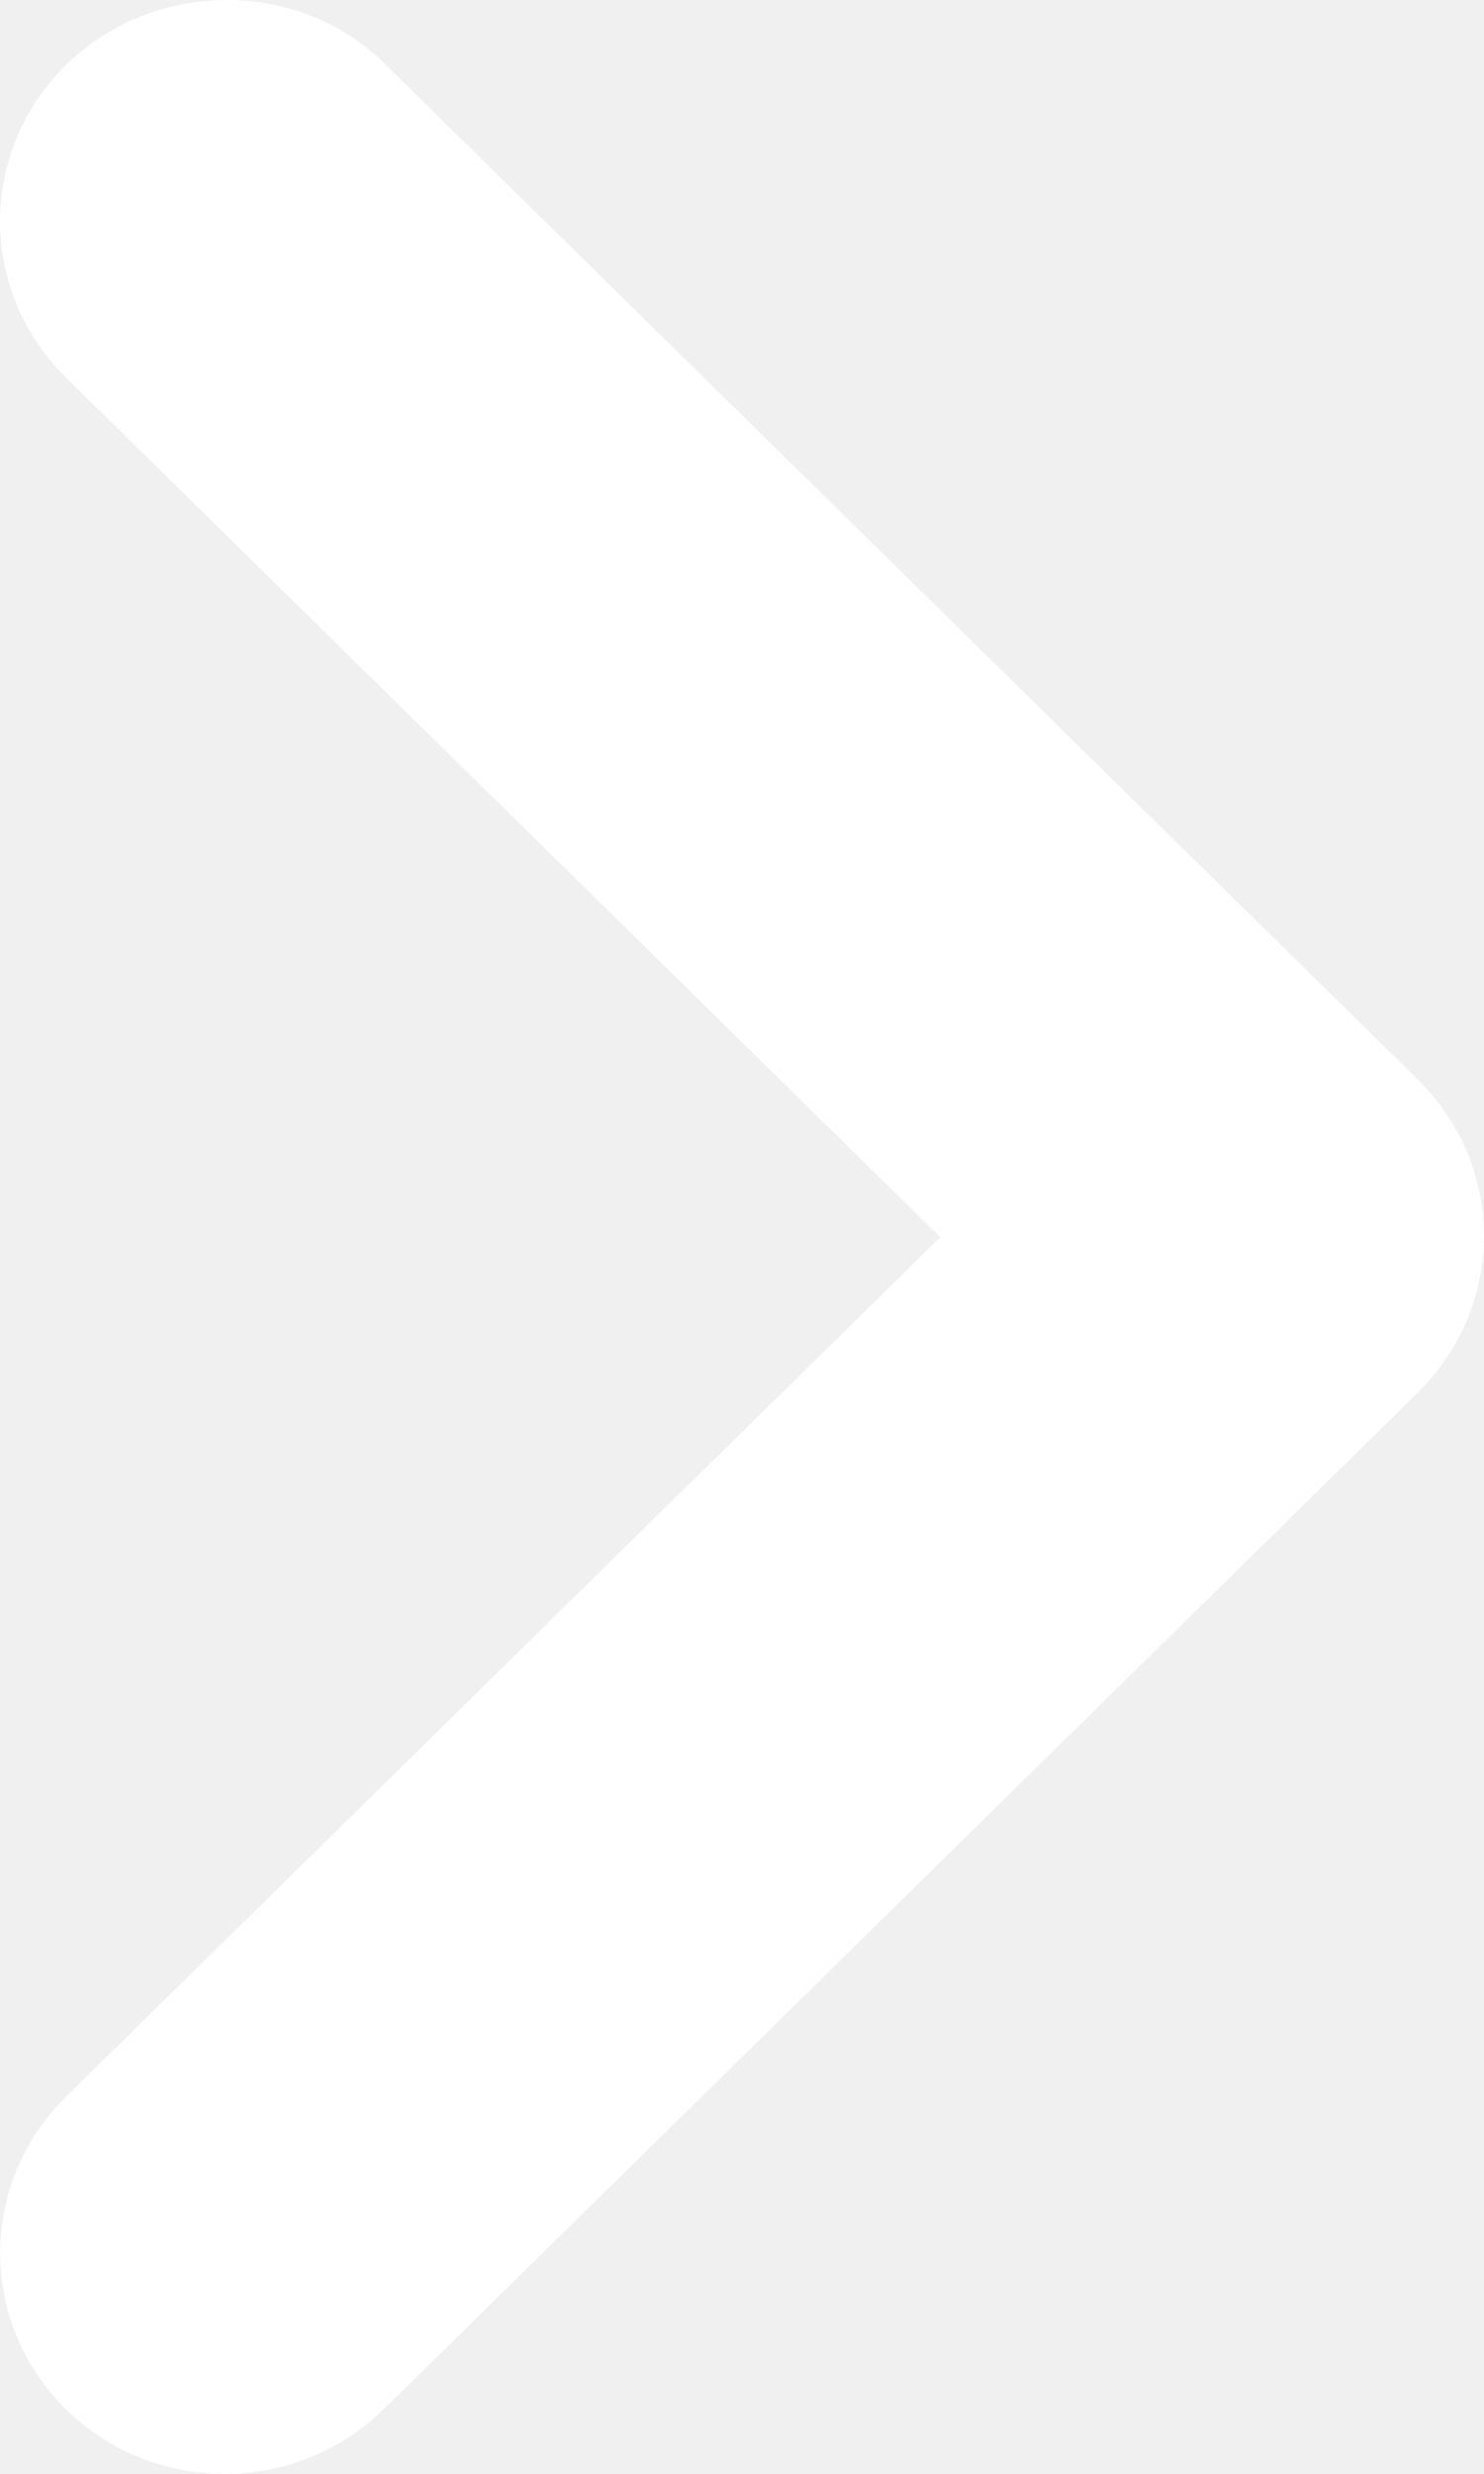
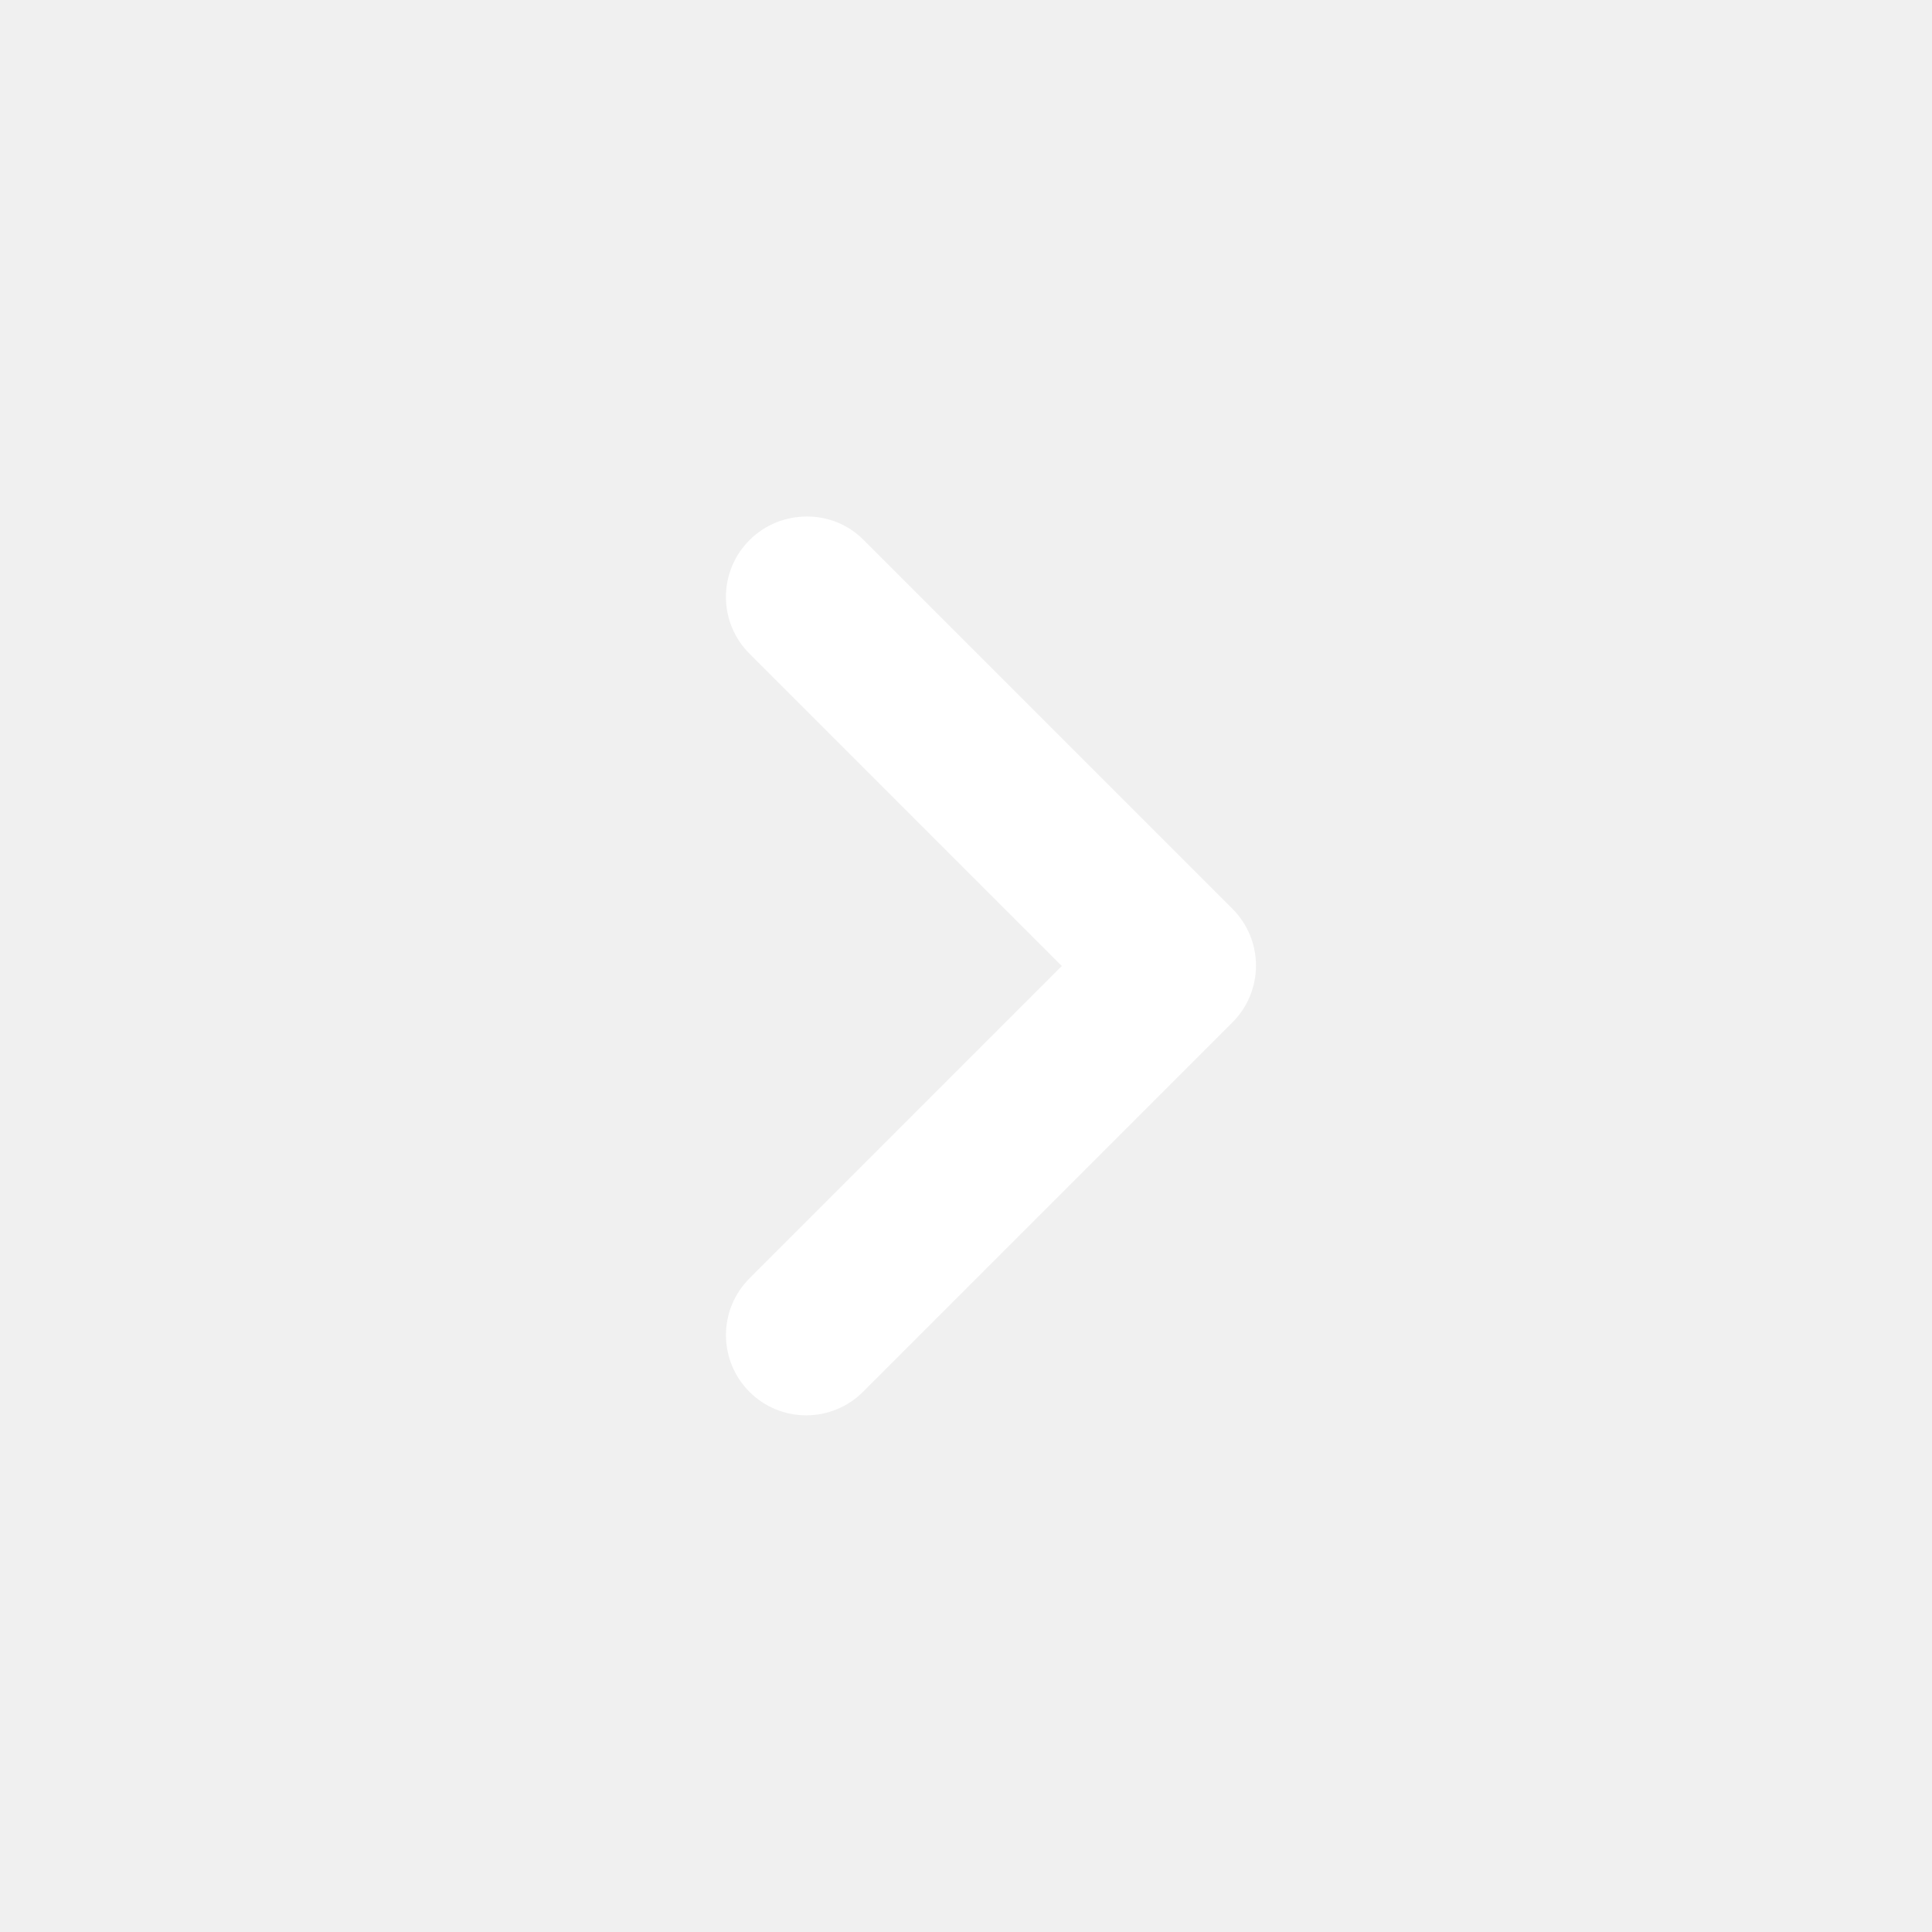
- <svg xmlns="http://www.w3.org/2000/svg" width="18" height="30" viewBox="0 0 18 30" fill="none">
-   <path d="M0.799 0.789C0.546 1.038 0.345 1.333 0.208 1.658C0.071 1.983 0 2.332 0 2.683C0 3.035 0.071 3.384 0.208 3.709C0.345 4.034 0.546 4.329 0.799 4.578L11.405 15.002L0.799 25.427C0.288 25.929 0.001 26.611 0.001 27.321C0.001 28.032 0.288 28.713 0.799 29.215C1.311 29.718 2.004 30 2.727 30C3.449 30 4.143 29.718 4.654 29.215L17.201 16.883C17.454 16.634 17.655 16.339 17.792 16.014C17.929 15.689 18 15.341 18 14.989C18 14.637 17.929 14.289 17.792 13.964C17.655 13.639 17.454 13.343 17.201 13.095L4.654 0.762C3.615 -0.259 1.865 -0.259 0.799 0.789Z" fill="white" />
+ <svg xmlns="http://www.w3.org/2000/svg" width="52" height="52" viewBox="0 0 52 52" fill="none">
+   <path d="M20.172 14.538C19.971 14.739 19.811 14.977 19.703 15.239C19.594 15.501 19.538 15.782 19.538 16.066C19.538 16.35 19.594 16.631 19.703 16.893C19.811 17.155 19.971 17.393 20.172 17.593L28.578 26L20.172 34.407C19.767 34.812 19.539 35.361 19.539 35.934C19.539 36.507 19.767 37.057 20.172 37.462C20.577 37.867 21.126 38.094 21.699 38.094C22.272 38.094 22.822 37.867 23.227 37.462L33.172 27.517C33.373 27.316 33.532 27.078 33.641 26.816C33.749 26.554 33.805 26.273 33.805 25.989C33.805 25.705 33.749 25.424 33.641 25.162C33.532 24.9 33.373 24.662 33.172 24.462L23.227 14.517C22.403 13.693 21.017 13.693 20.172 14.538Z" fill="white" />
</svg>
